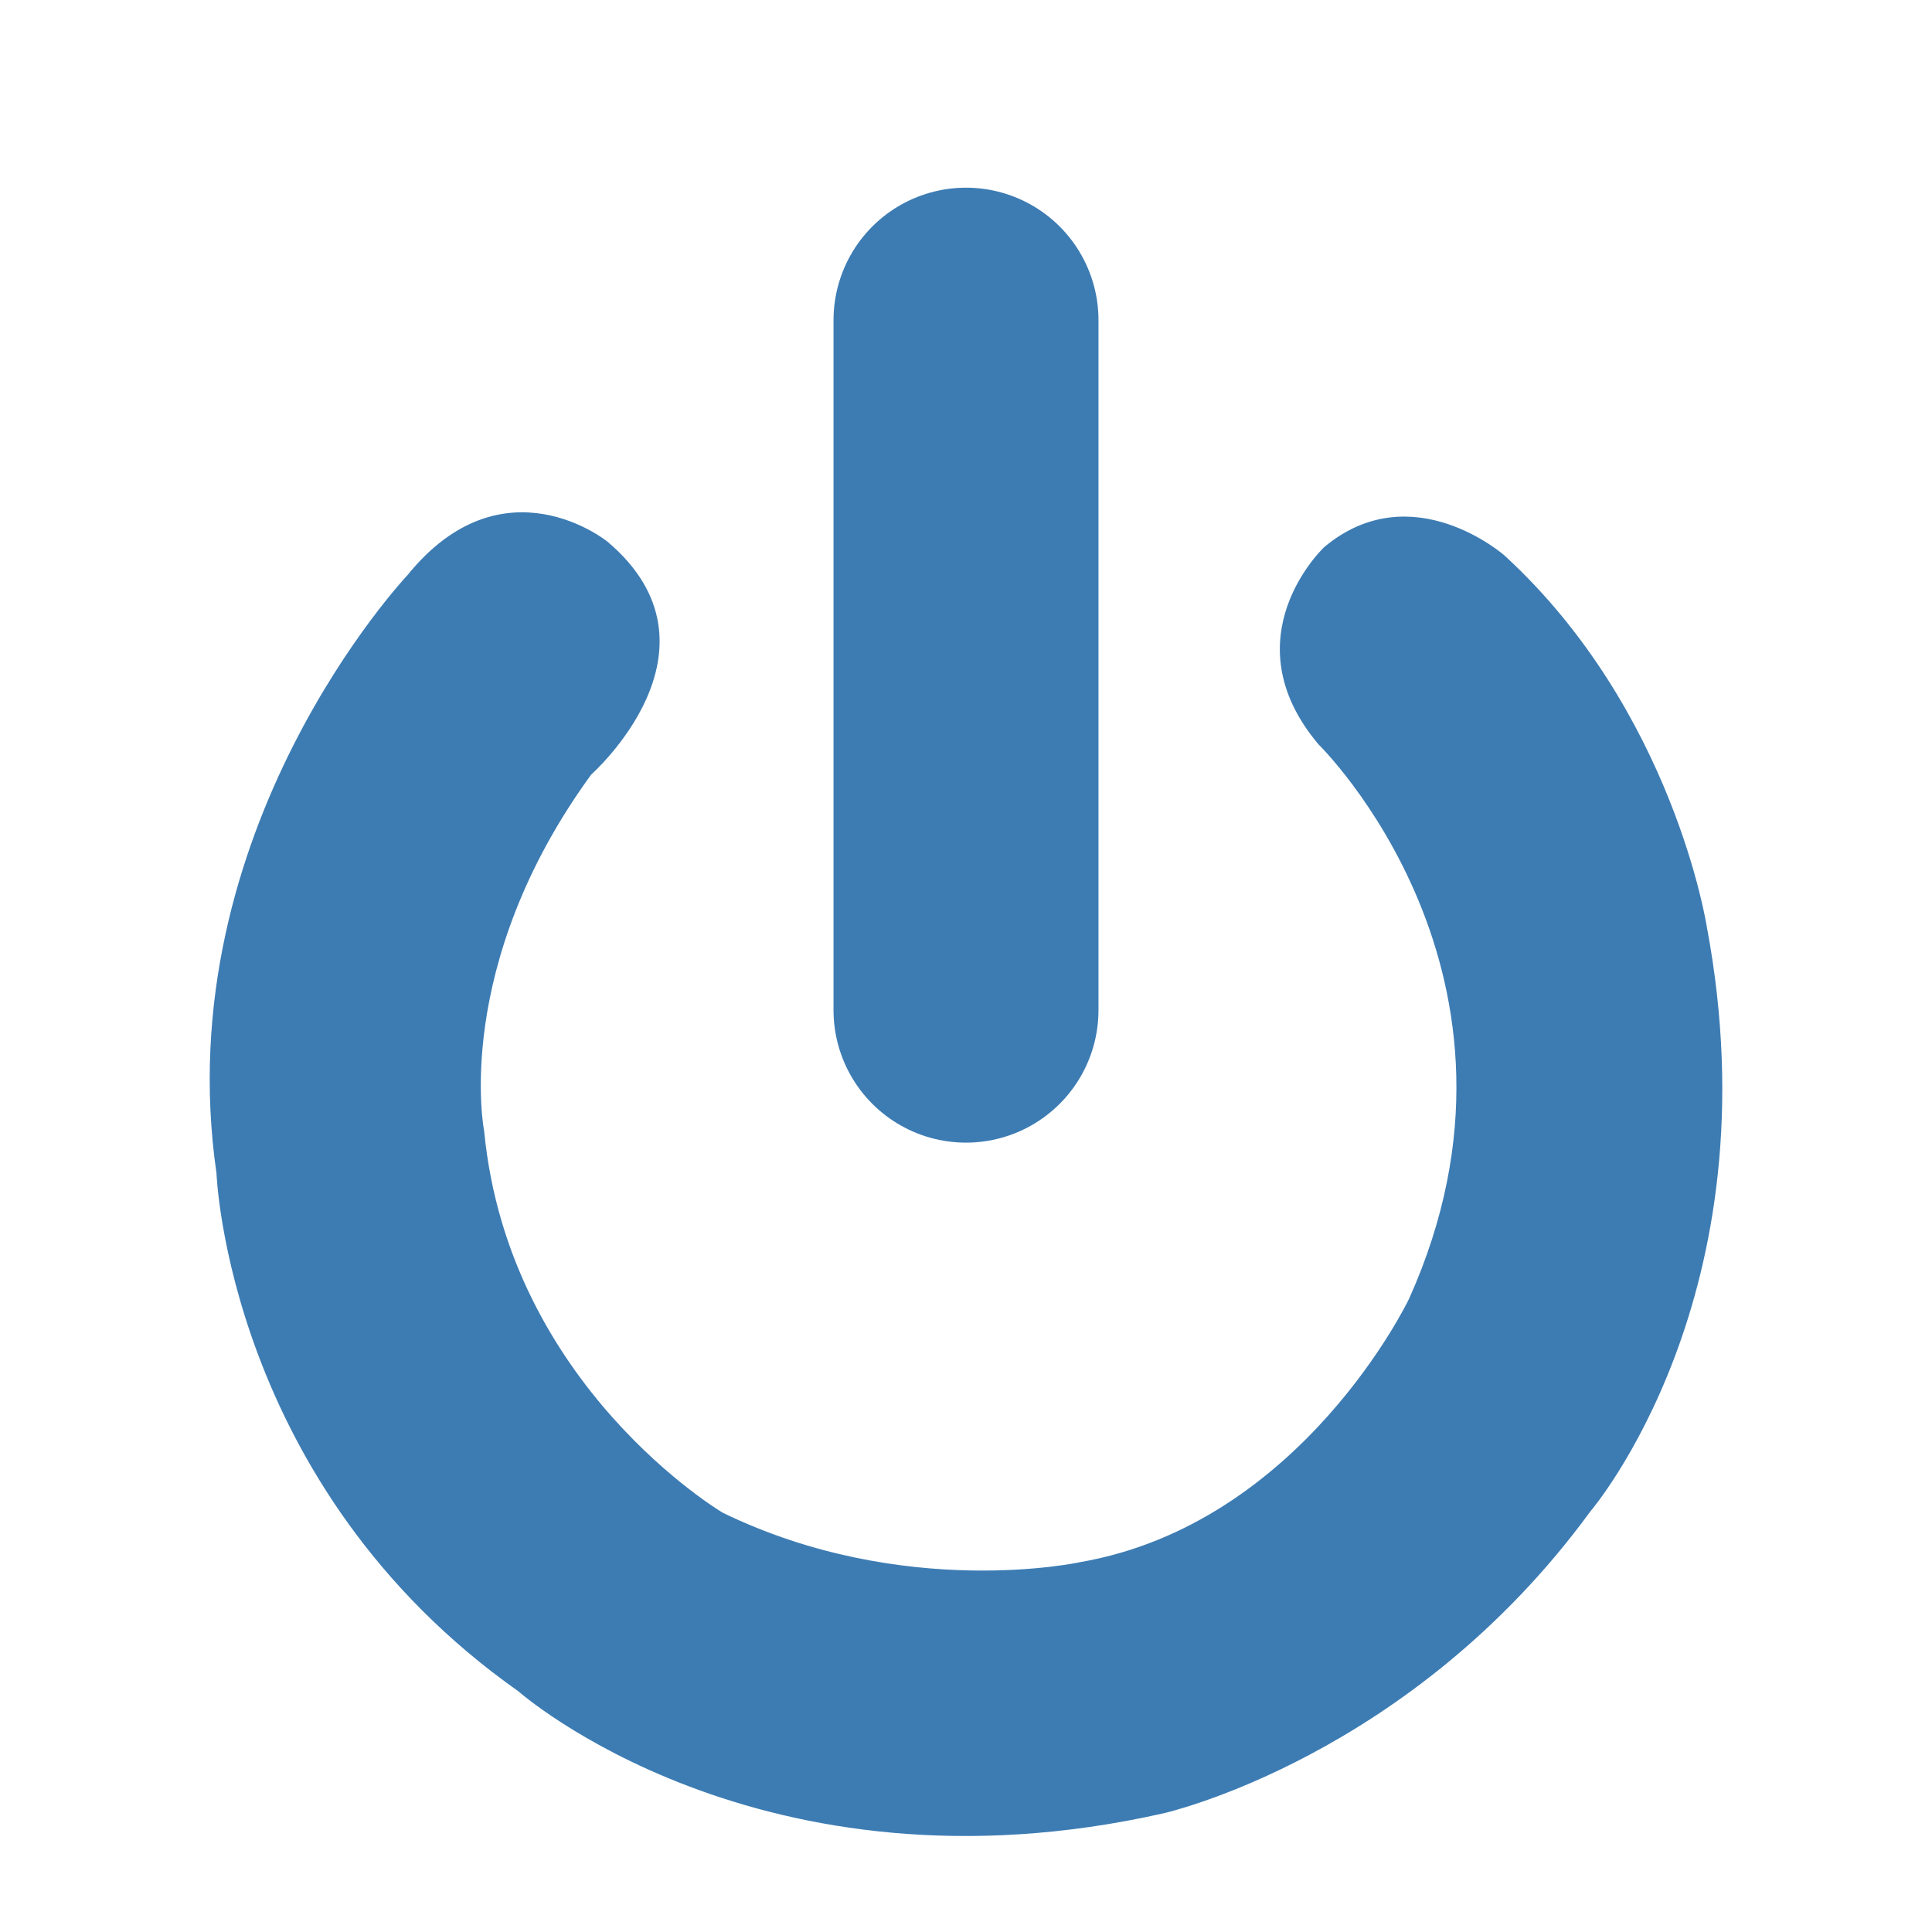
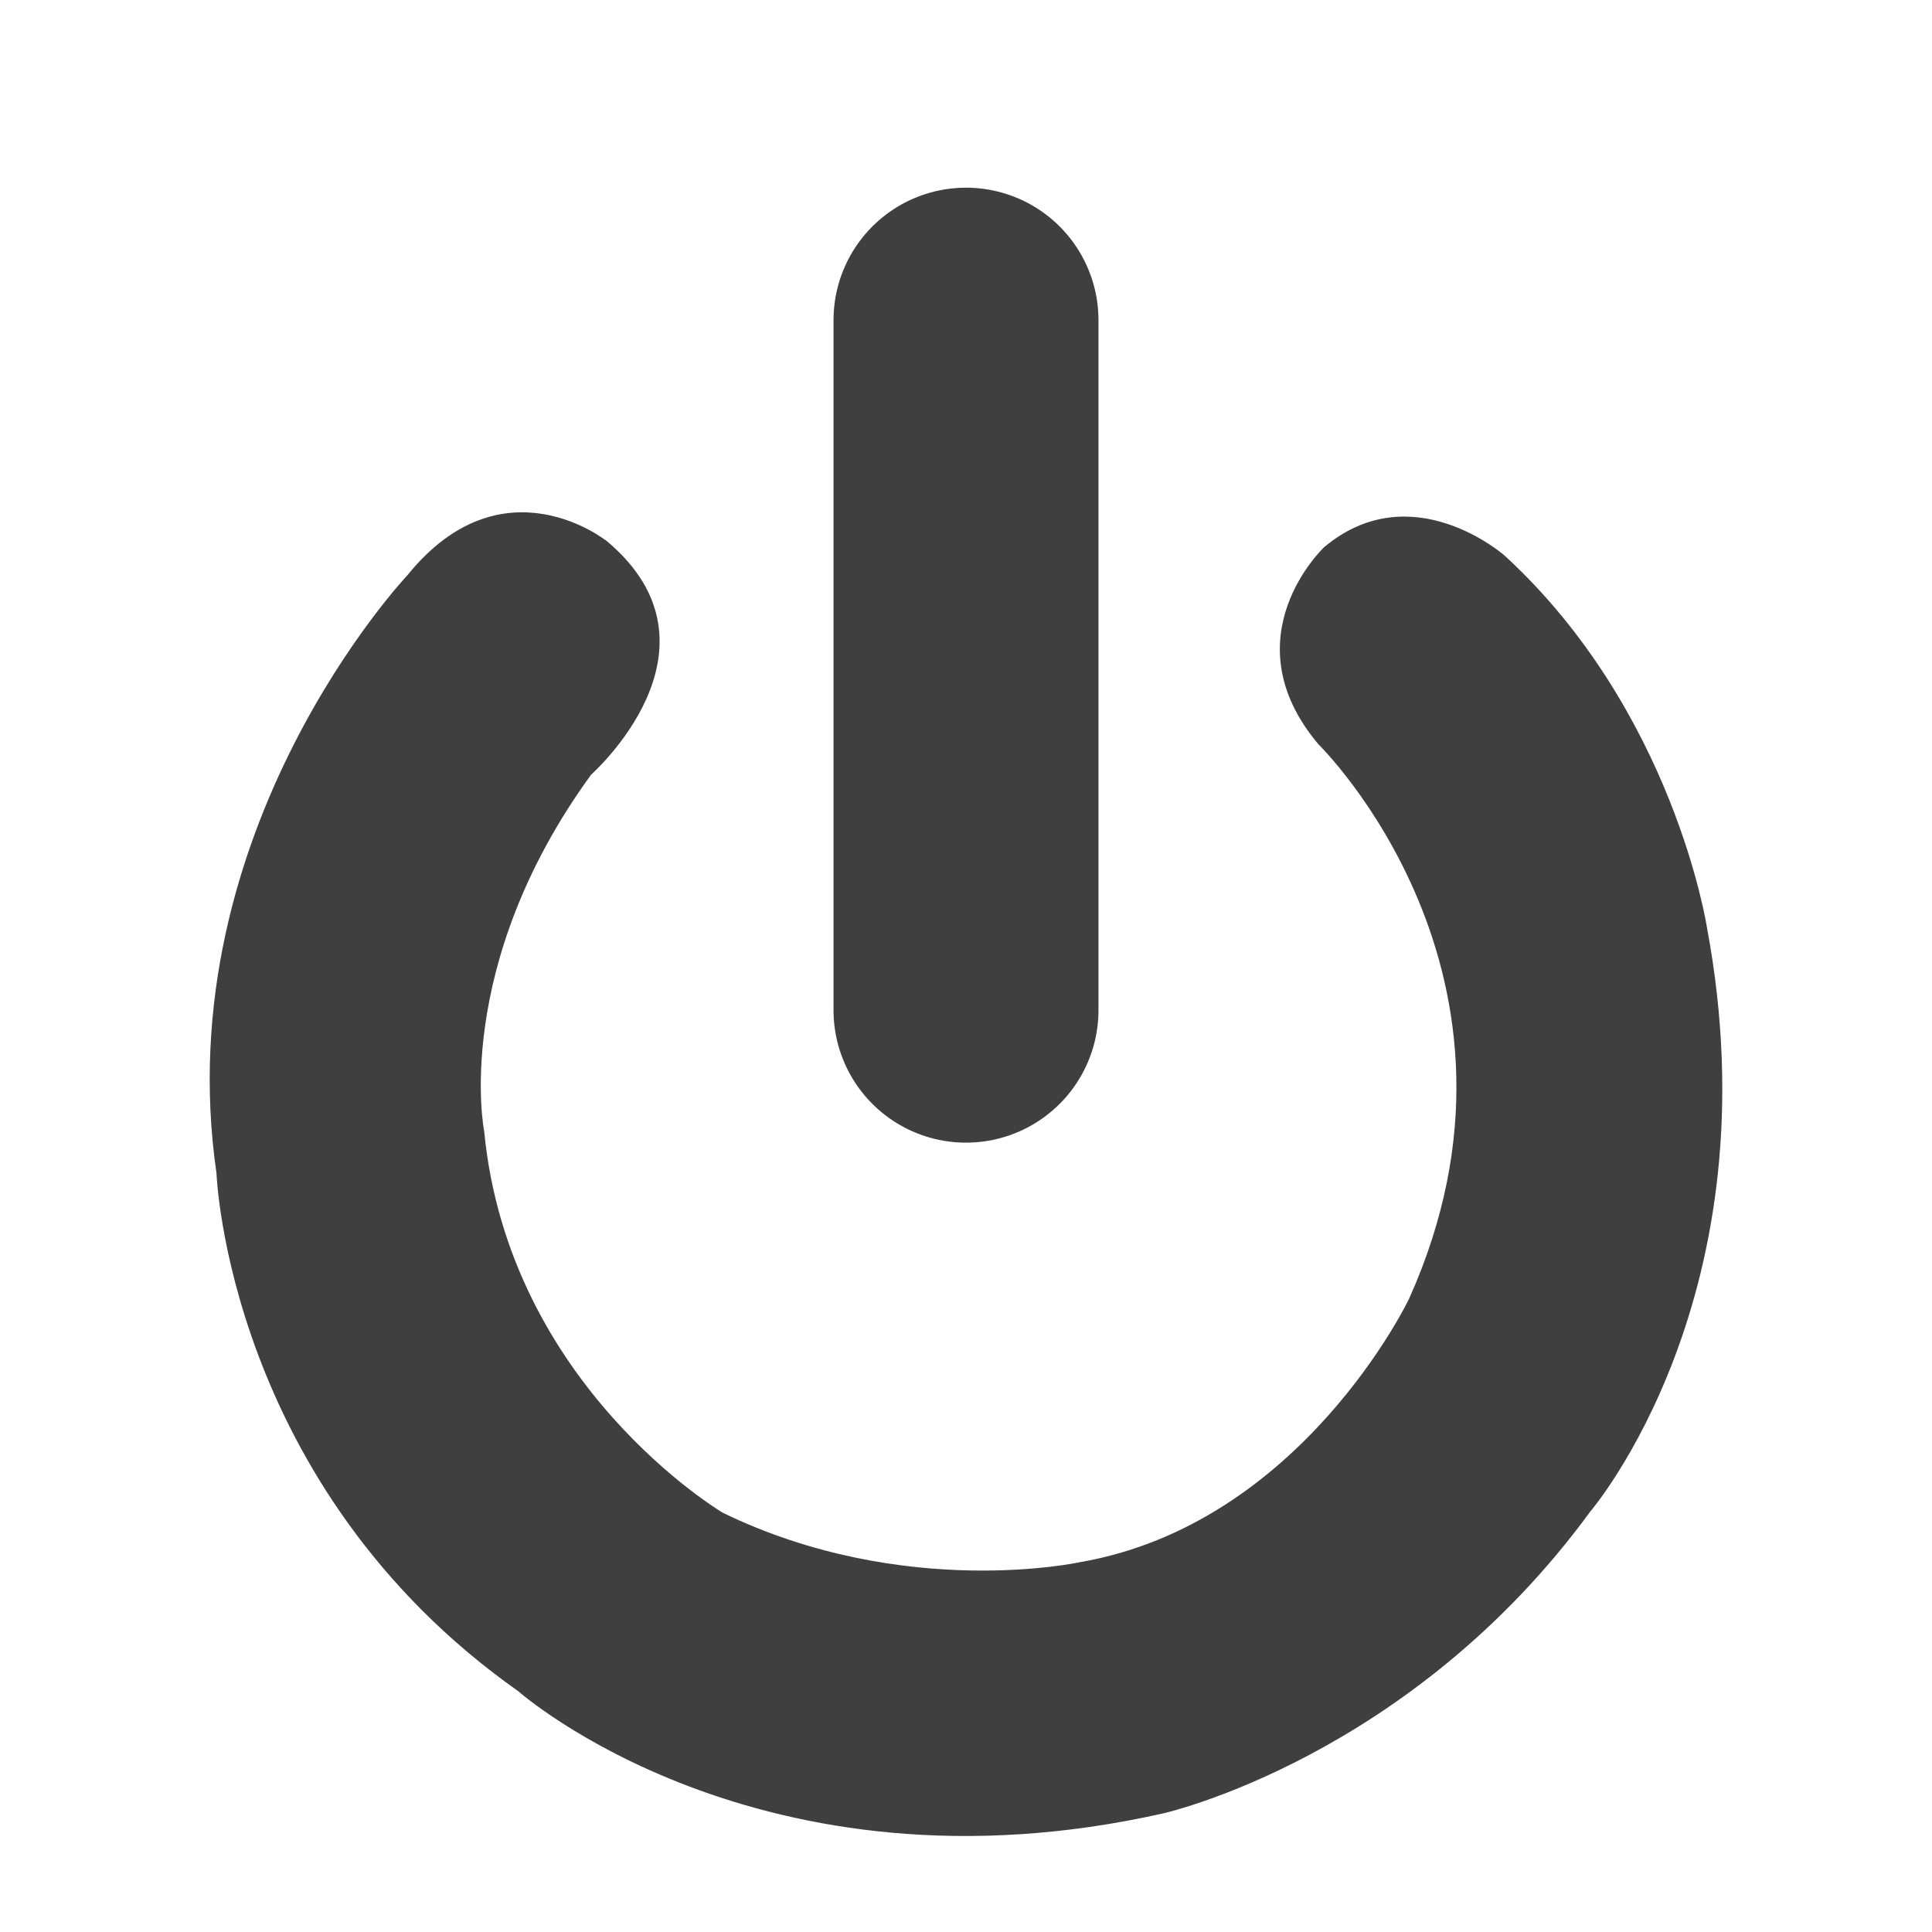
- <svg xmlns="http://www.w3.org/2000/svg" version="1.1" x="0px" y="0px" width="350px" height="350px" viewBox="0 0 350 350" enable-background="new 0 0 350 350" xml:space="preserve">
-   <g id="Layer_1">
-     <line fill="#6F6F6F" stroke="#3D7CB3" stroke-width="48" stroke-linecap="round" stroke-miterlimit="10" x1="175" y1="58" x2="175" y2="183" />
+ <svg xmlns="http://www.w3.org/2000/svg" version="1.1" id="Layer_1" x="0px" y="0px" width="350px" height="350px" viewBox="0 0 350 350" enable-background="new 0 0 350 350" xml:space="preserve">
+   <g id="Layer_1_1_">
+     <line fill="none" stroke="#3F3F3F" stroke-width="48" stroke-linecap="round" stroke-miterlimit="10" x1="175" y1="58" x2="175" y2="183" />
  </g>
  <g id="Layer_2">
-     <path fill="#3D7CB3" stroke="#3D7CB3" stroke-miterlimit="10" d="M109.716,98.499c0,0-18.5-15-35.5,6c0,0-43.5,46-34.5,108   c0,0,2,56.5,54.5,93.5c0,0,43.5,38.5,116.5,22c0,0,44.5-10,77-54.5c0,0,33.5-39,21-105.5c0,0-6-39-36.5-67c0,0-16.5-14.5-32-1.5   c0,0-17,16-1,35c0,0,43,42,16.5,101c0,0-19.5,41-60,48c0,0-32,7-65-9c0,0-39-23-43.5-69.5c0,0-6-30,19.5-65   C106.716,139.999,132.216,117.499,109.716,98.499z" />
+     <path fill="#3F3F3F" stroke="#3F3F3F" stroke-miterlimit="10" d="M109.716,98.499c0,0-18.5-15-35.5,6c0,0-43.5,46-34.5,108   c0,0,2,56.5,54.5,93.5c0,0,43.5,38.5,116.5,22c0,0,44.5-10,77-54.5c0,0,33.5-39,21-105.5c0,0-6-39-36.5-67c0,0-16.5-14.5-32-1.5   c0,0-17,16-1,35c0,0,43,42,16.5,101c0,0-19.5,41-60,48c0,0-32,7-65-9c0,0-39-23-43.5-69.5c0,0-6-30,19.5-65   C106.716,139.999,132.216,117.499,109.716,98.499z" />
  </g>
</svg>
